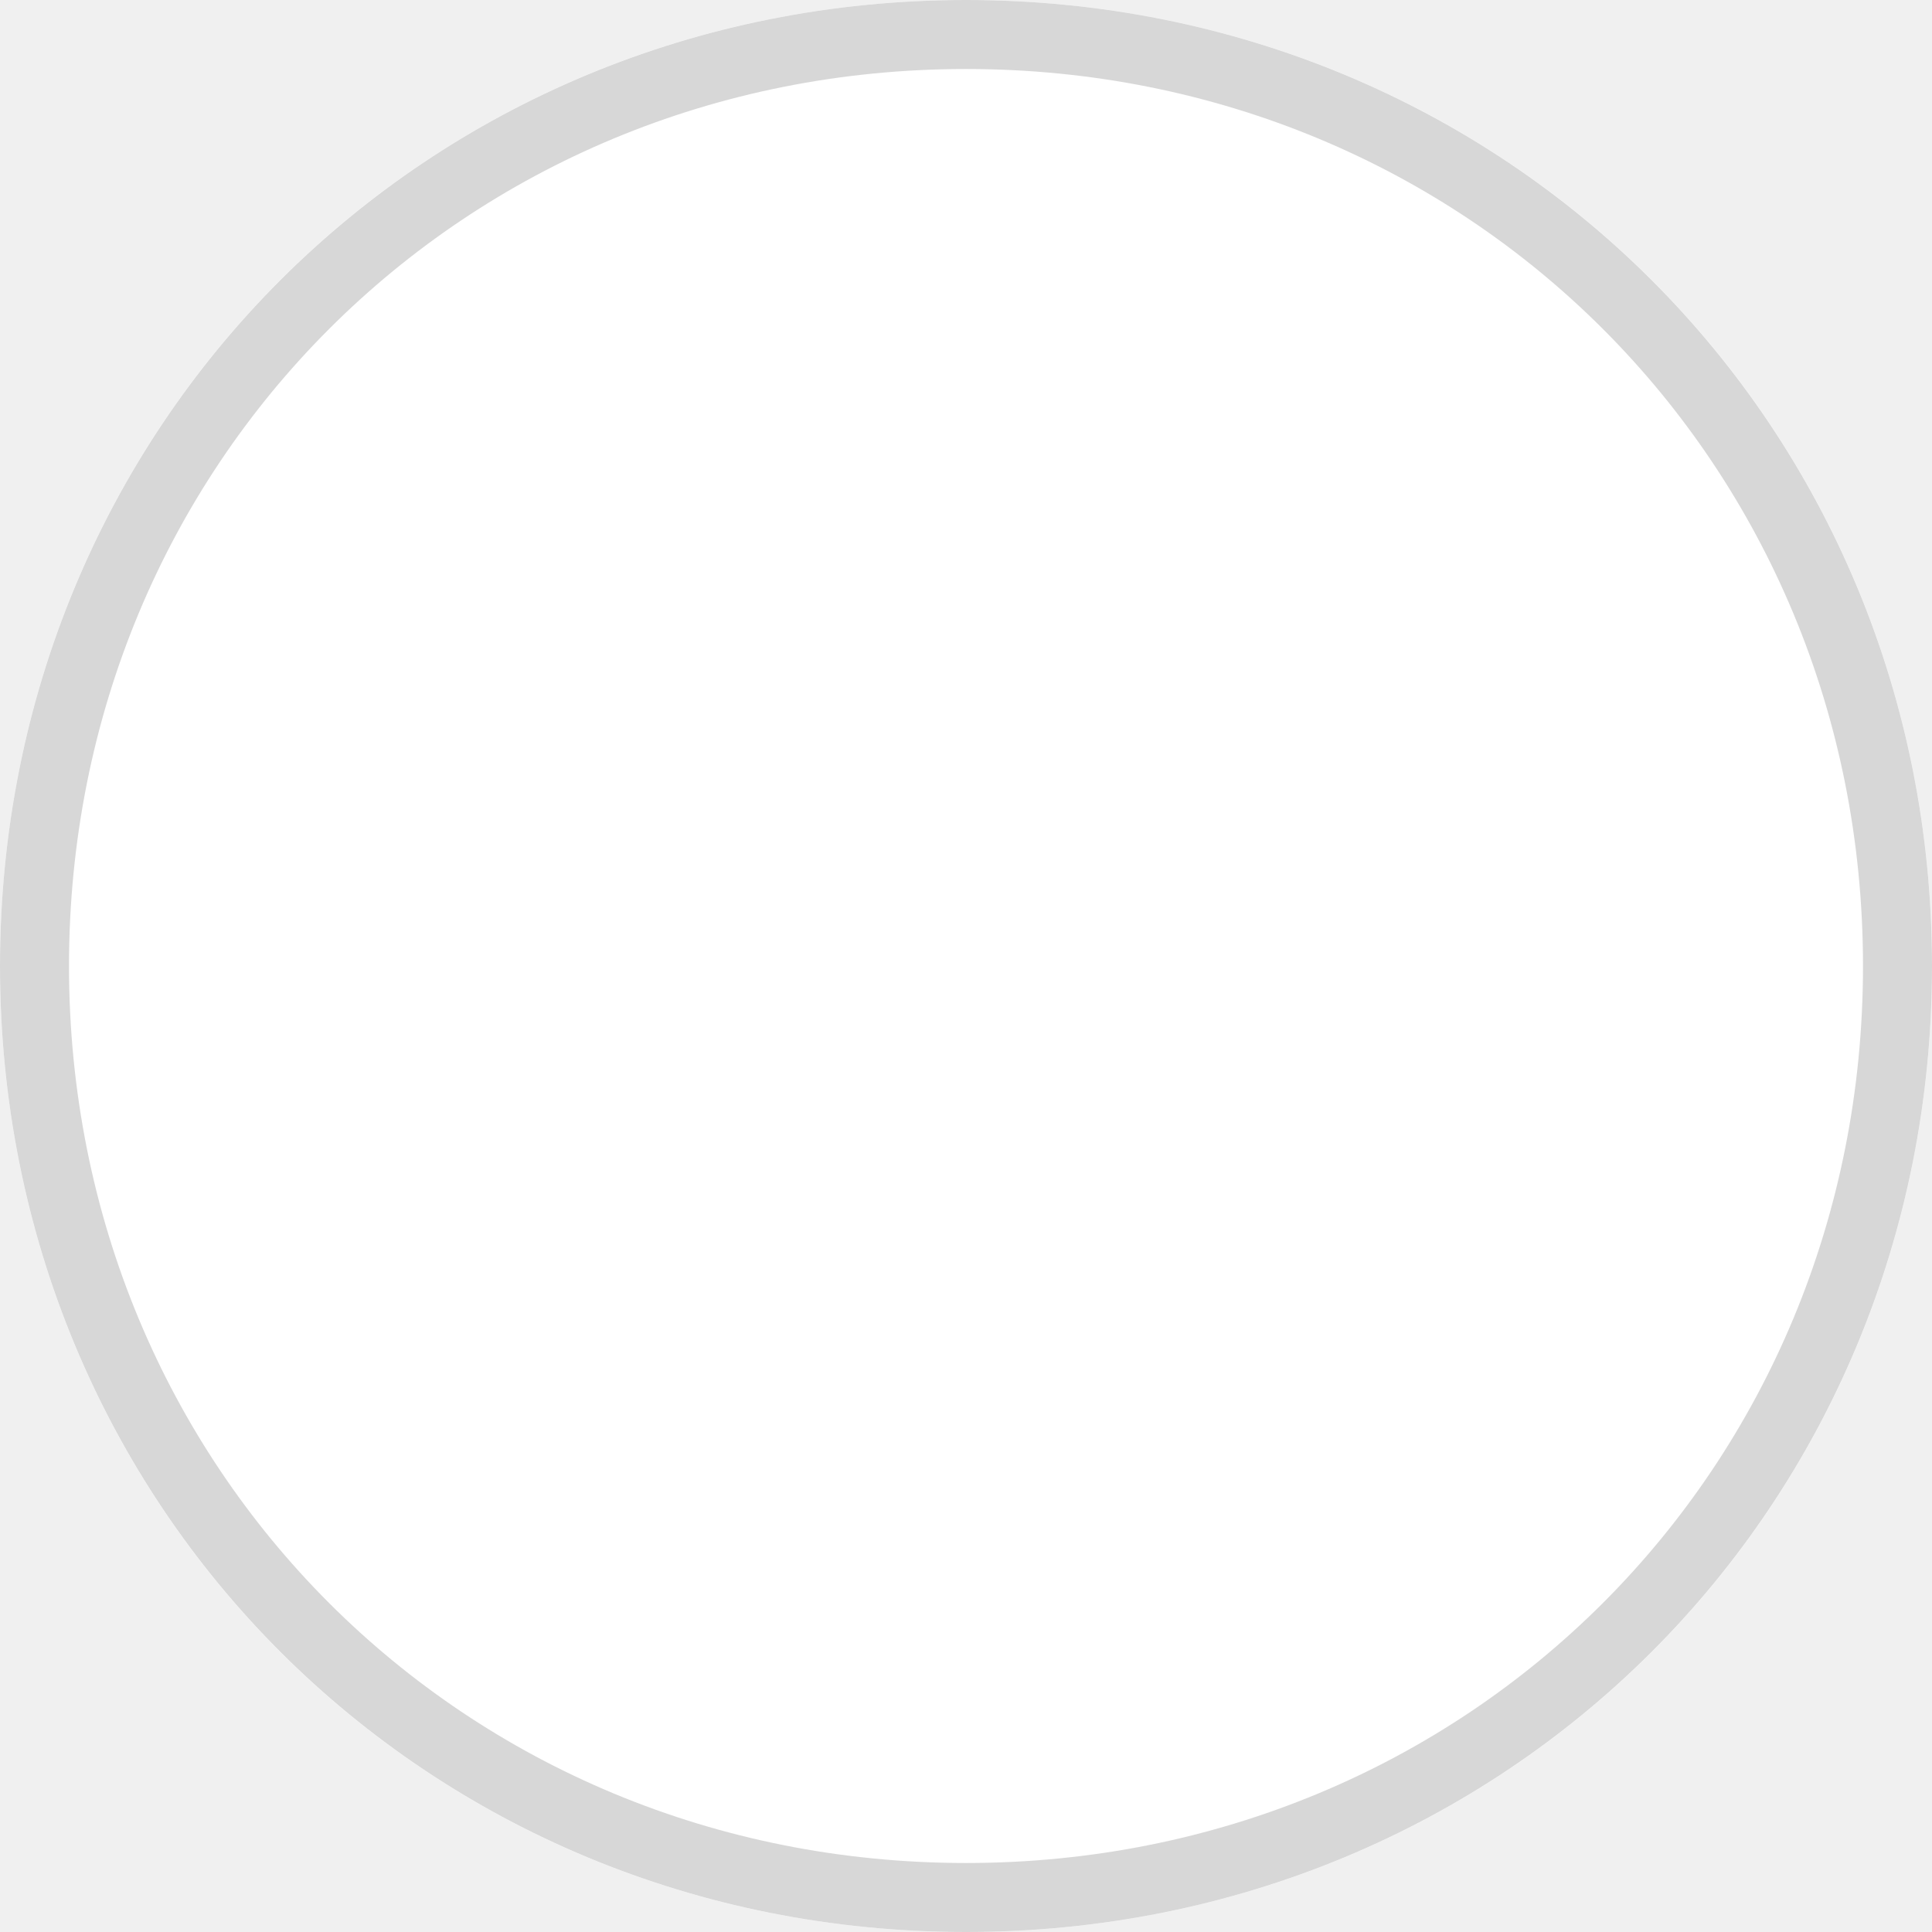
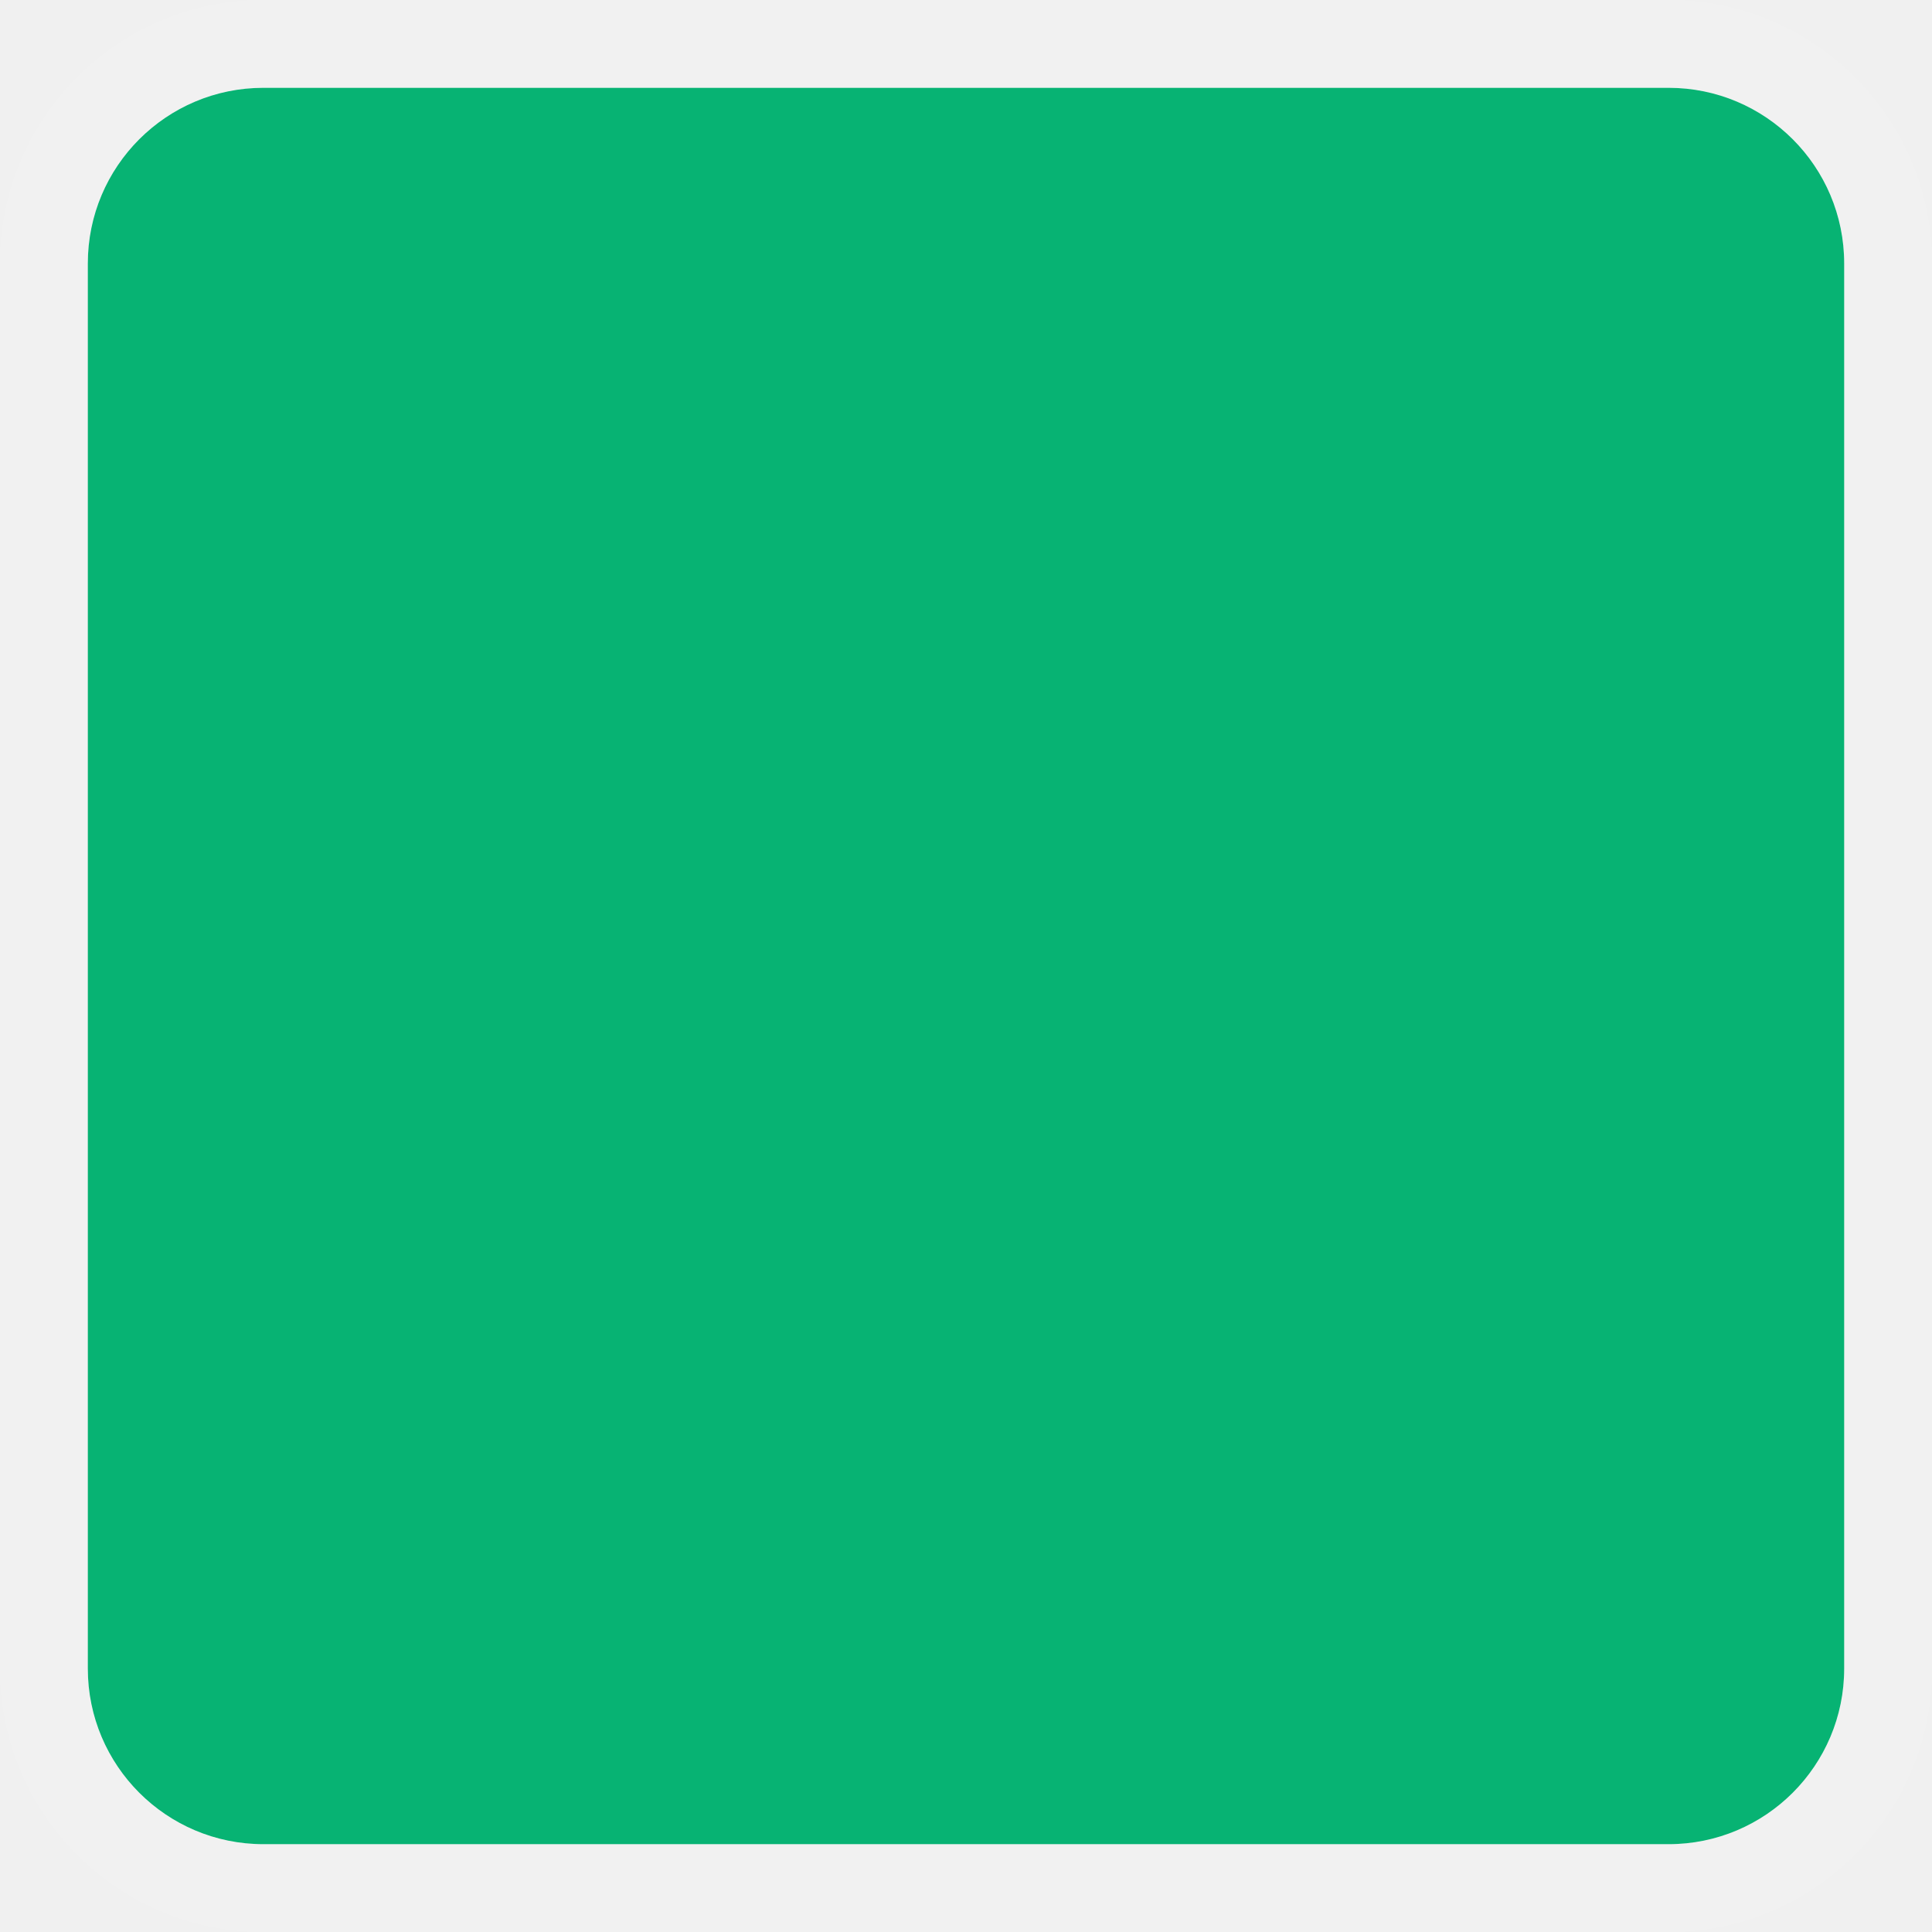
- <svg xmlns="http://www.w3.org/2000/svg" version="1.1" width="28px" height="28px">
-   <g transform="matrix(1 0 0 1 -431 -114 )">
-     <path d="M 445 114  C 452.84 114  459 120.16  459 128  C 459 135.84  452.84 142  445 142  C 437.16 142  431 135.84  431 128  C 431 120.16  437.16 114  445 114  Z " fill-rule="nonzero" fill="#ffffff" stroke="none" />
-     <path d="M 445 114.5  C 452.56 114.5  458.5 120.44  458.5 128  C 458.5 135.56  452.56 141.5  445 141.5  C 437.44 141.5  431.5 135.56  431.5 128  C 431.5 120.44  437.44 114.5  445 114.5  Z " stroke-width="1" stroke="#d7d7d7" fill="none" />
+ <svg xmlns="http://www.w3.org/2000/svg" version="1.1" width="22px" height="22px">
+   <g transform="matrix(1 0 0 1 -24 -572 )">
+     <path d="M 25 575  A 2 2 0 0 1 27 573 L 43 573  A 2 2 0 0 1 45 575 L 45 591  A 2 2 0 0 1 43 593 L 27 593  A 2 2 0 0 1 25 591 L 25 575  Z " fill-rule="nonzero" fill="#07b373" stroke="none" />
+     <path d="M 24.5 575  A 2.5 2.5 0 0 1 27 572.5 L 43 572.5  A 2.5 2.5 0 0 1 45.5 575 L 45.5 591  A 2.5 2.5 0 0 1 43 593.5 L 27 593.5  A 2.5 2.5 0 0 1 24.5 591 L 24.5 575  Z " stroke-width="1" stroke="#ffffff" fill="none" stroke-opacity="0.098" />
  </g>
</svg>
